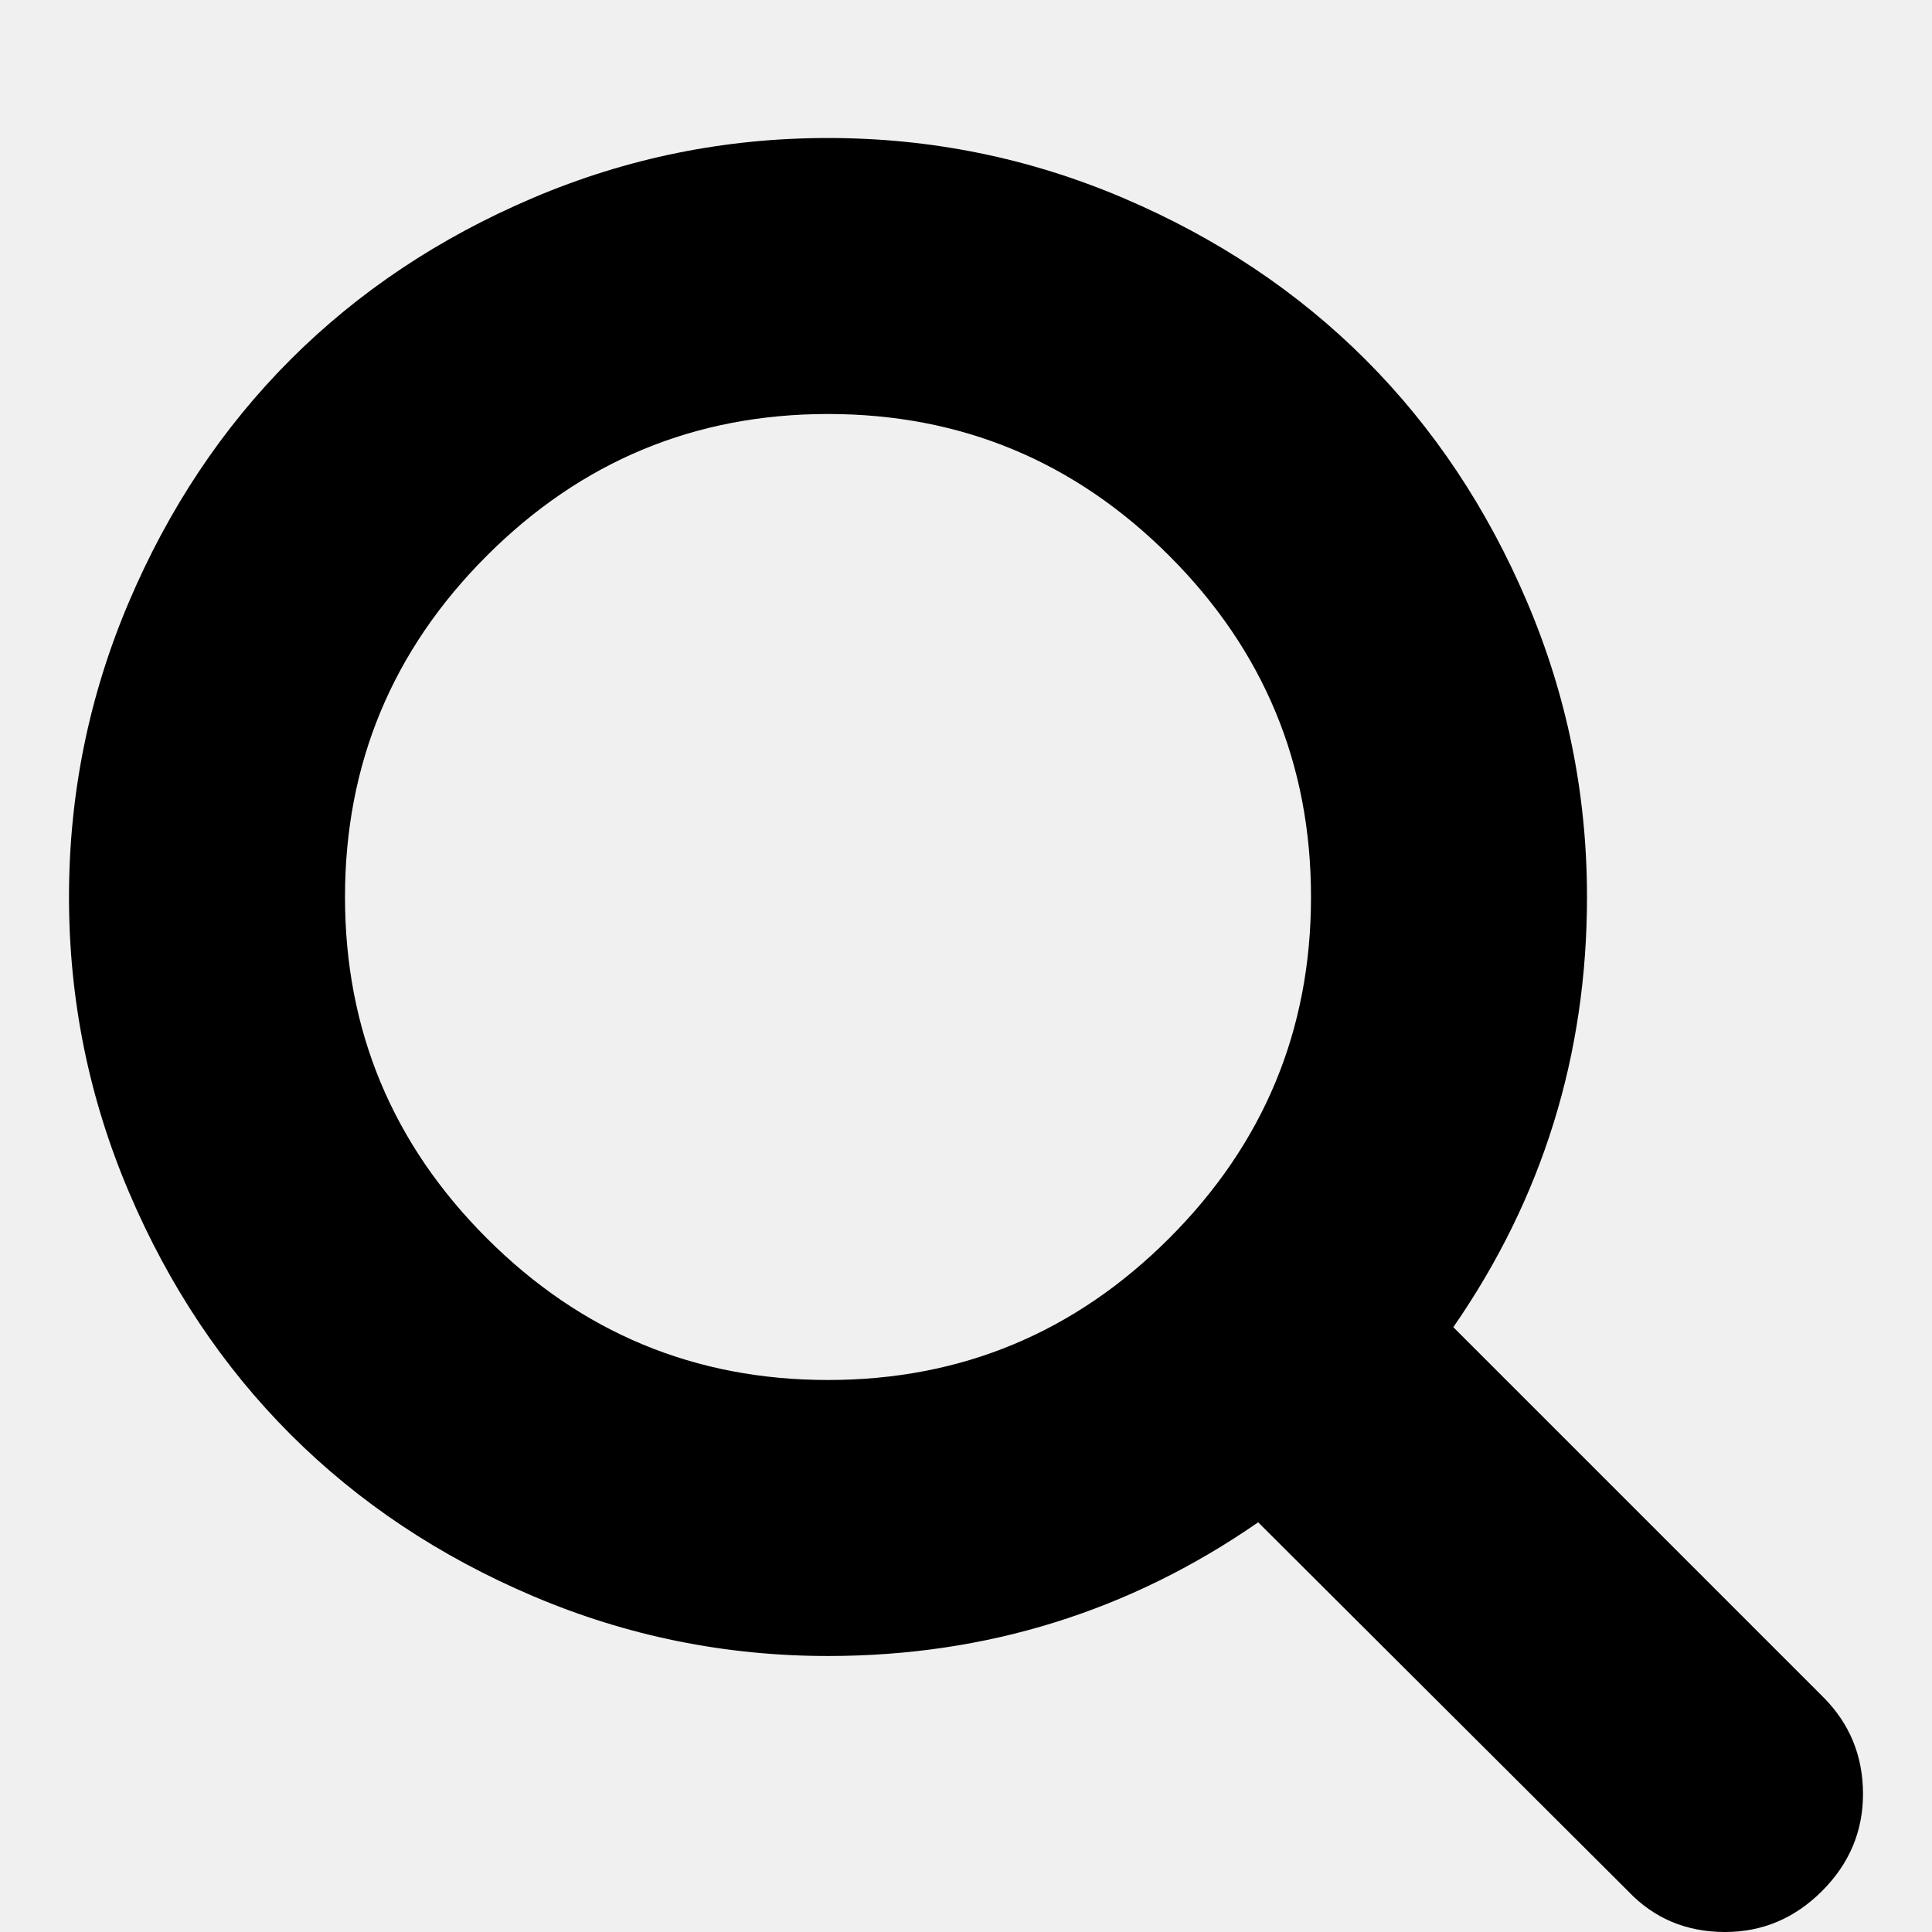
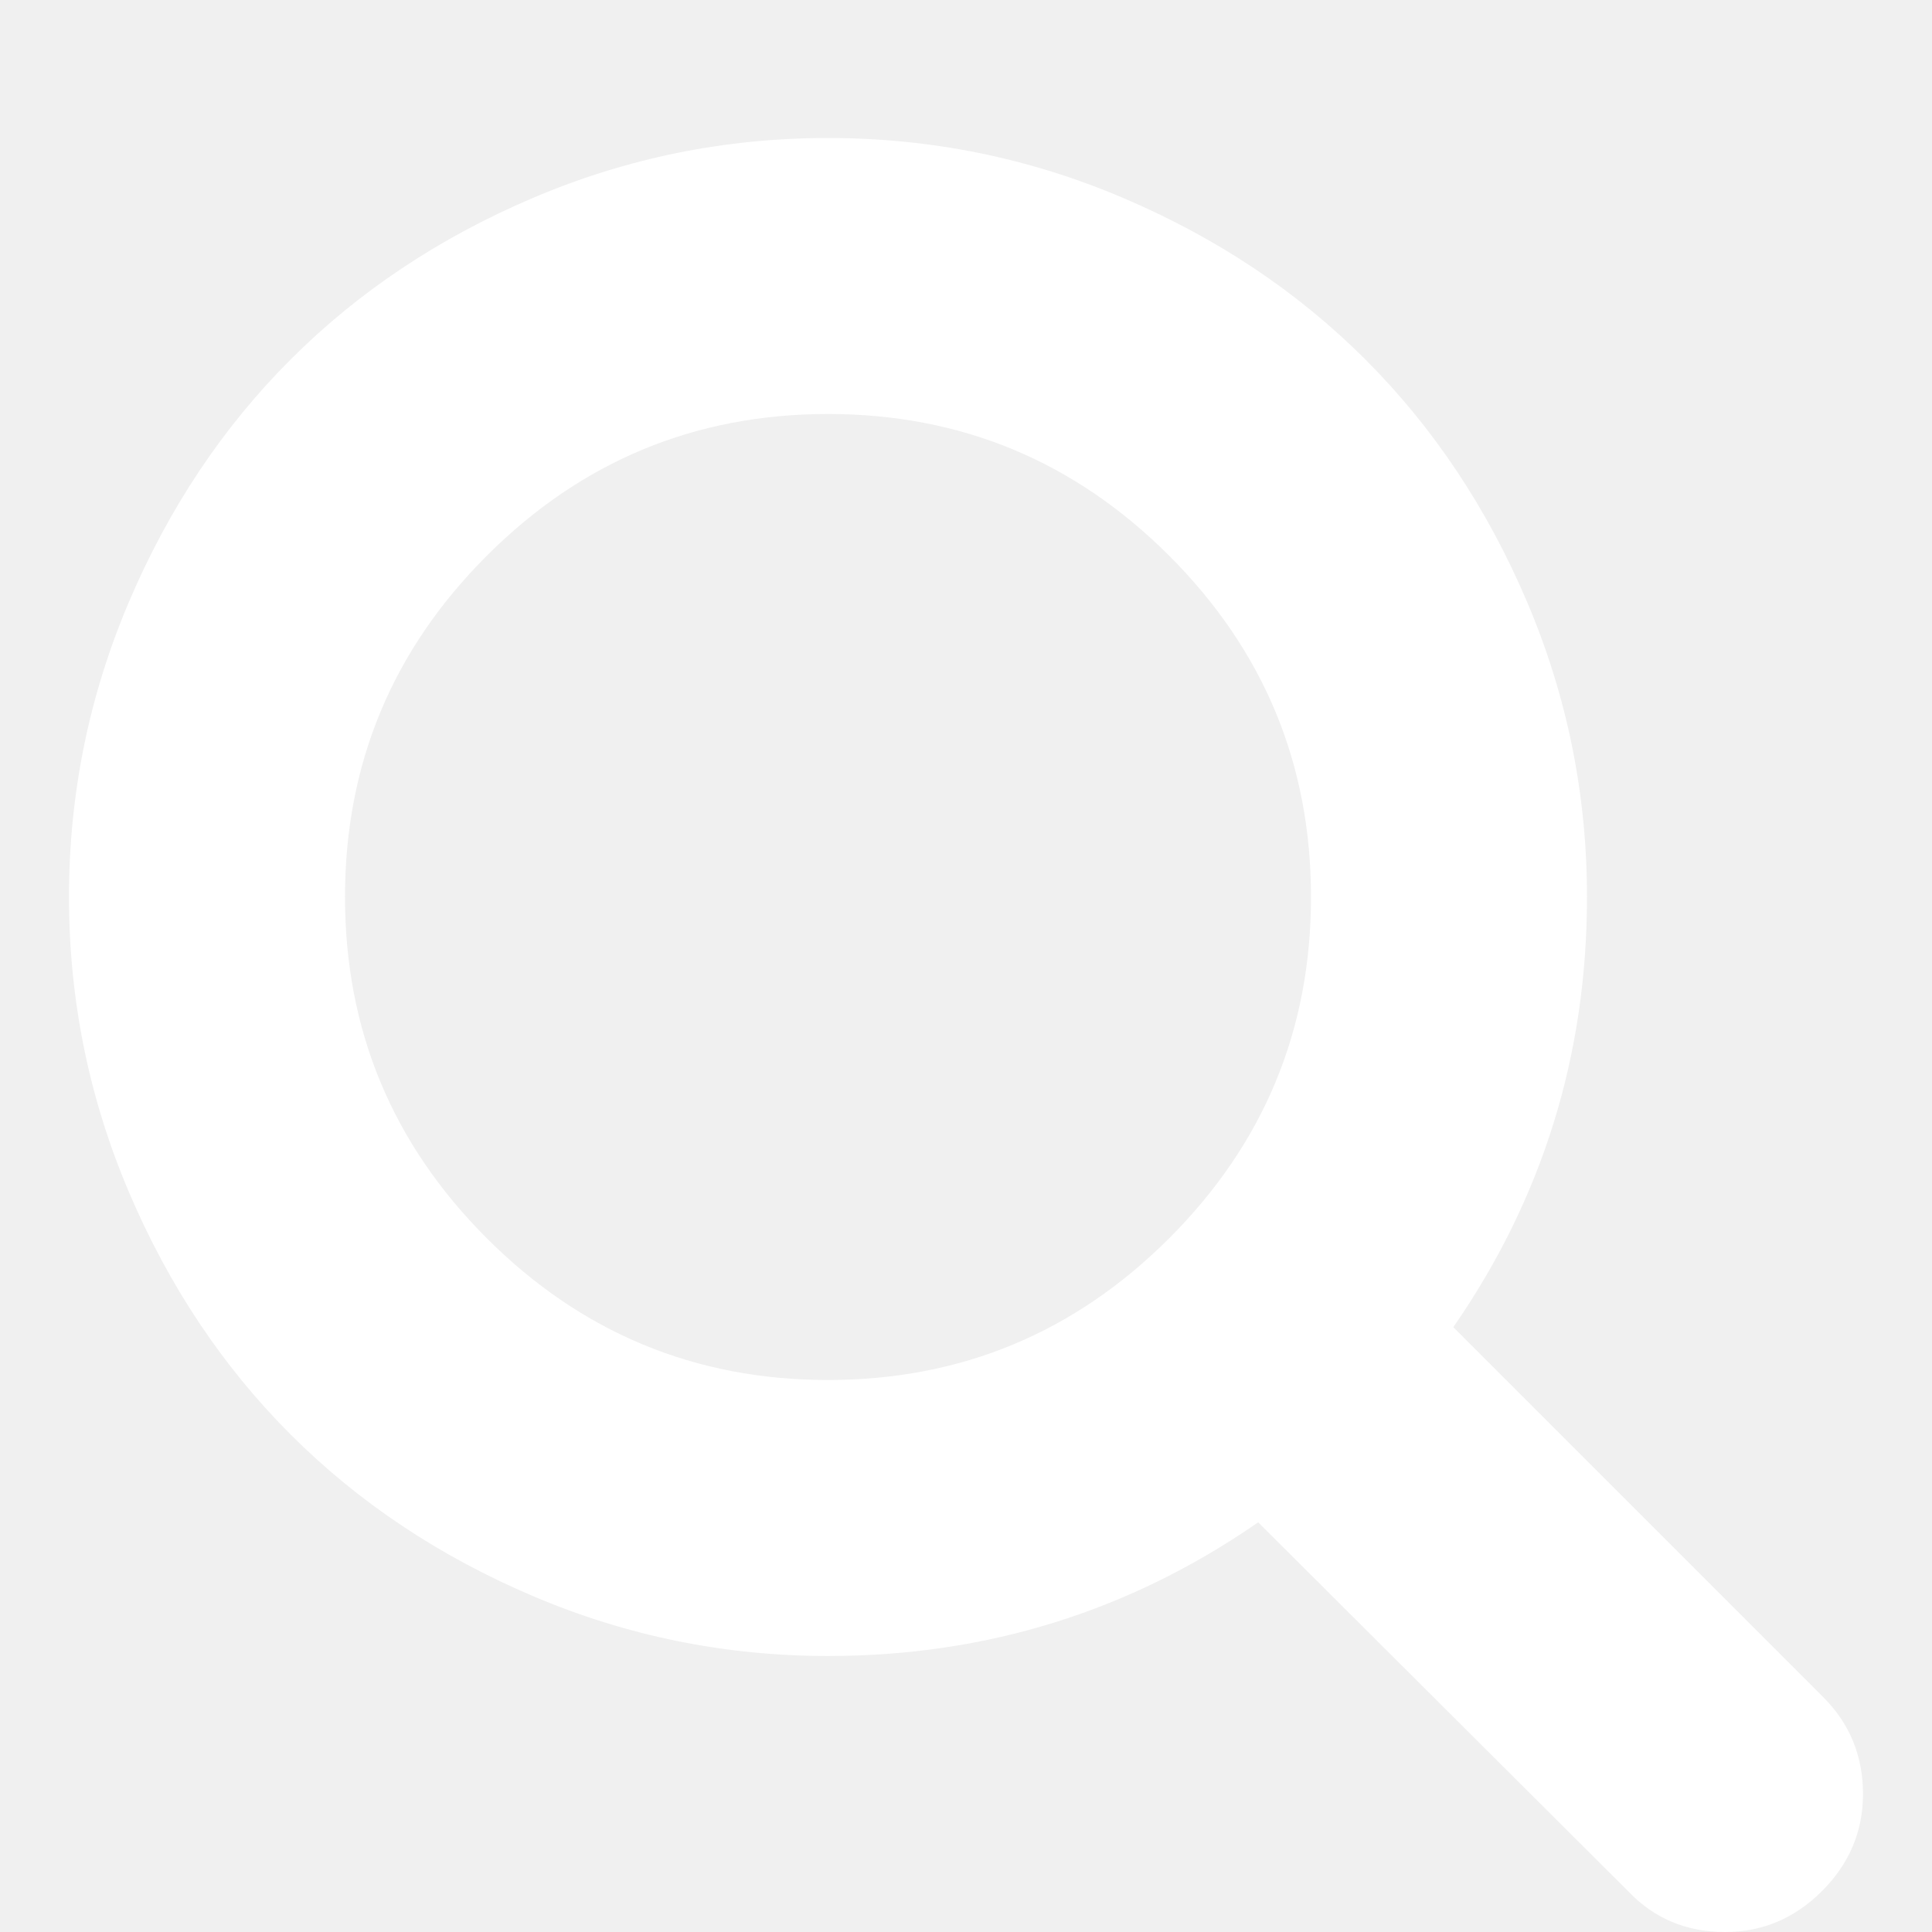
<svg xmlns="http://www.w3.org/2000/svg" width="1792" height="1792" viewBox="0 0 1792 1792">
-   <path d="M1216 832q0-185-131.5-316.5t-316.5-131.5-316.5 131.5-131.5 316.5 131.5 316.5 316.5 131.5 316.5-131.5 131.5-316.5zm512 832q0 52-38 90t-90 38q-54 0-90-38l-343-342q-179 124-399 124-143 0-273.5-55.5t-225-150-150-225-55.5-273.5 55.5-273.5 150-225 225-150 273.5-55.5 273.5 55.5 225 150 150 225 55.5 273.5q0 220-124 399l343 343q37 37 37 90z" />
+   <path d="M1216 832q0-185-131.5-316.5t-316.5-131.5-316.5 131.5-131.5 316.5 131.5 316.5 316.5 131.5 316.5-131.5 131.5-316.5zm512 832q0 52-38 90t-90 38q-54 0-90-38l-343-342q-179 124-399 124-143 0-273.5-55.5t-225-150-150-225-55.5-273.5 55.5-273.5 150-225 225-150 273.5-55.5 273.5 55.5 225 150 150 225 55.5 273.5q0 220-124 399l343 343q37 37 37 90z" fill="#fff" />
</svg>
